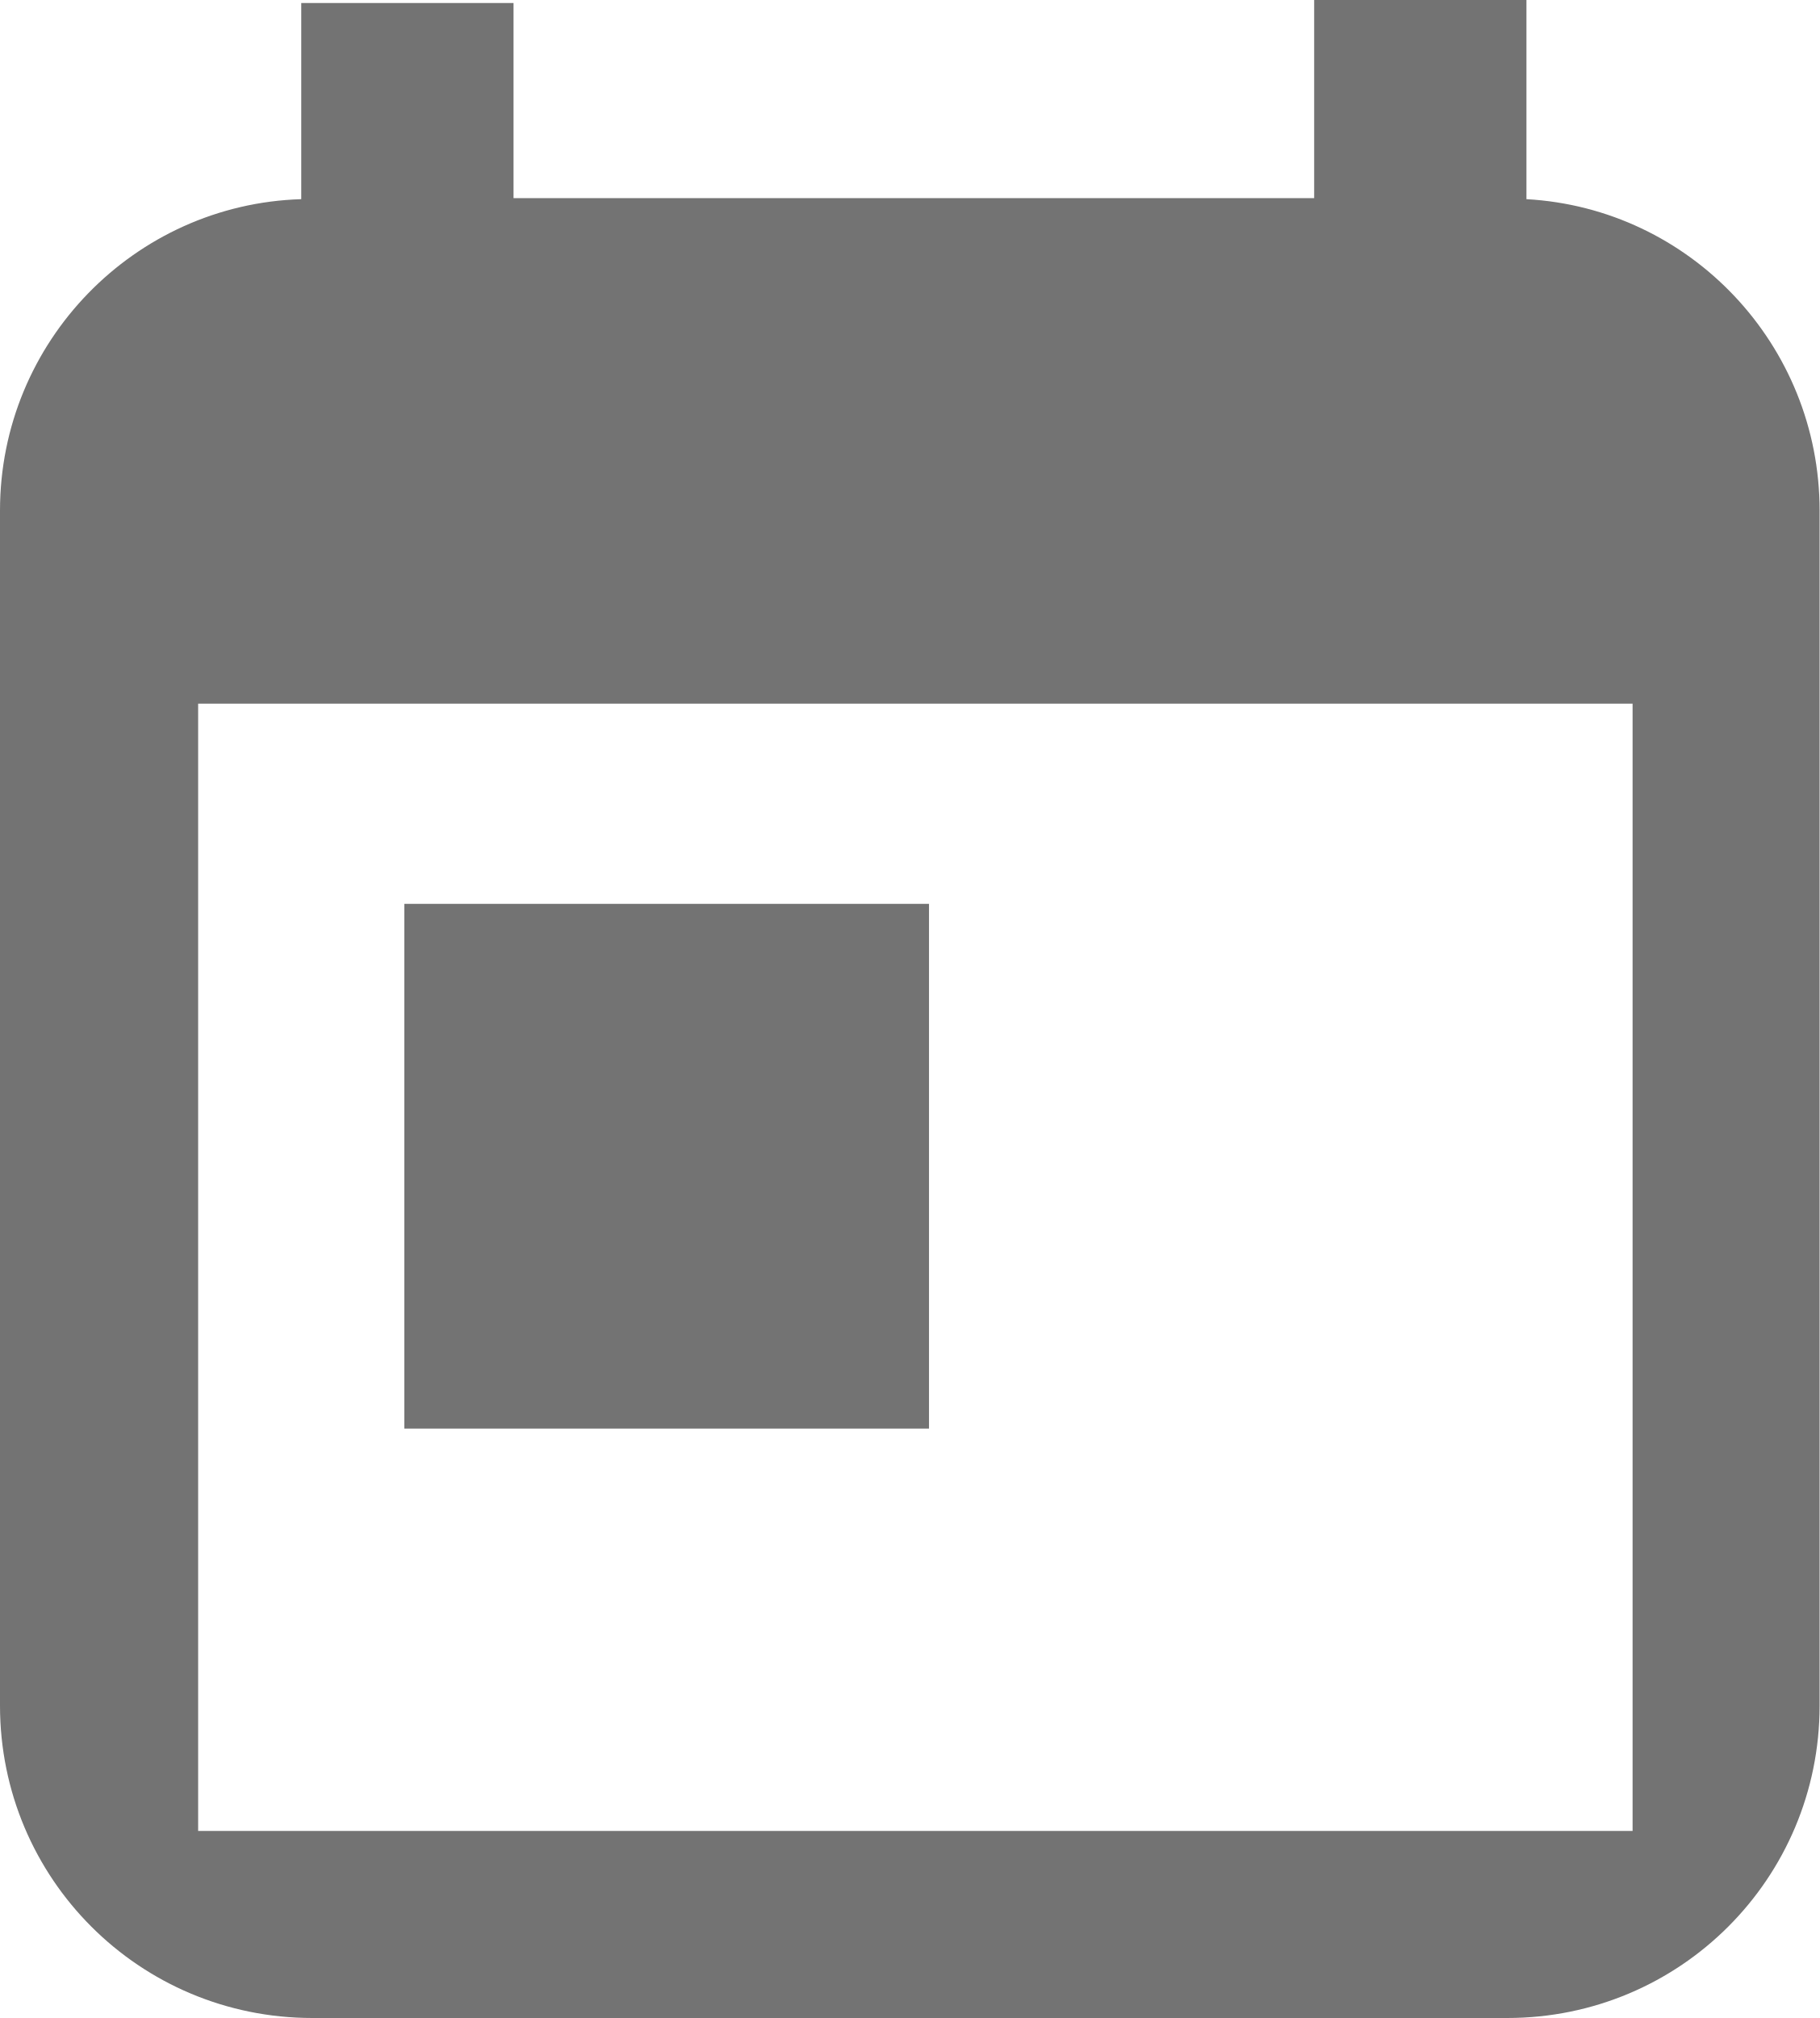
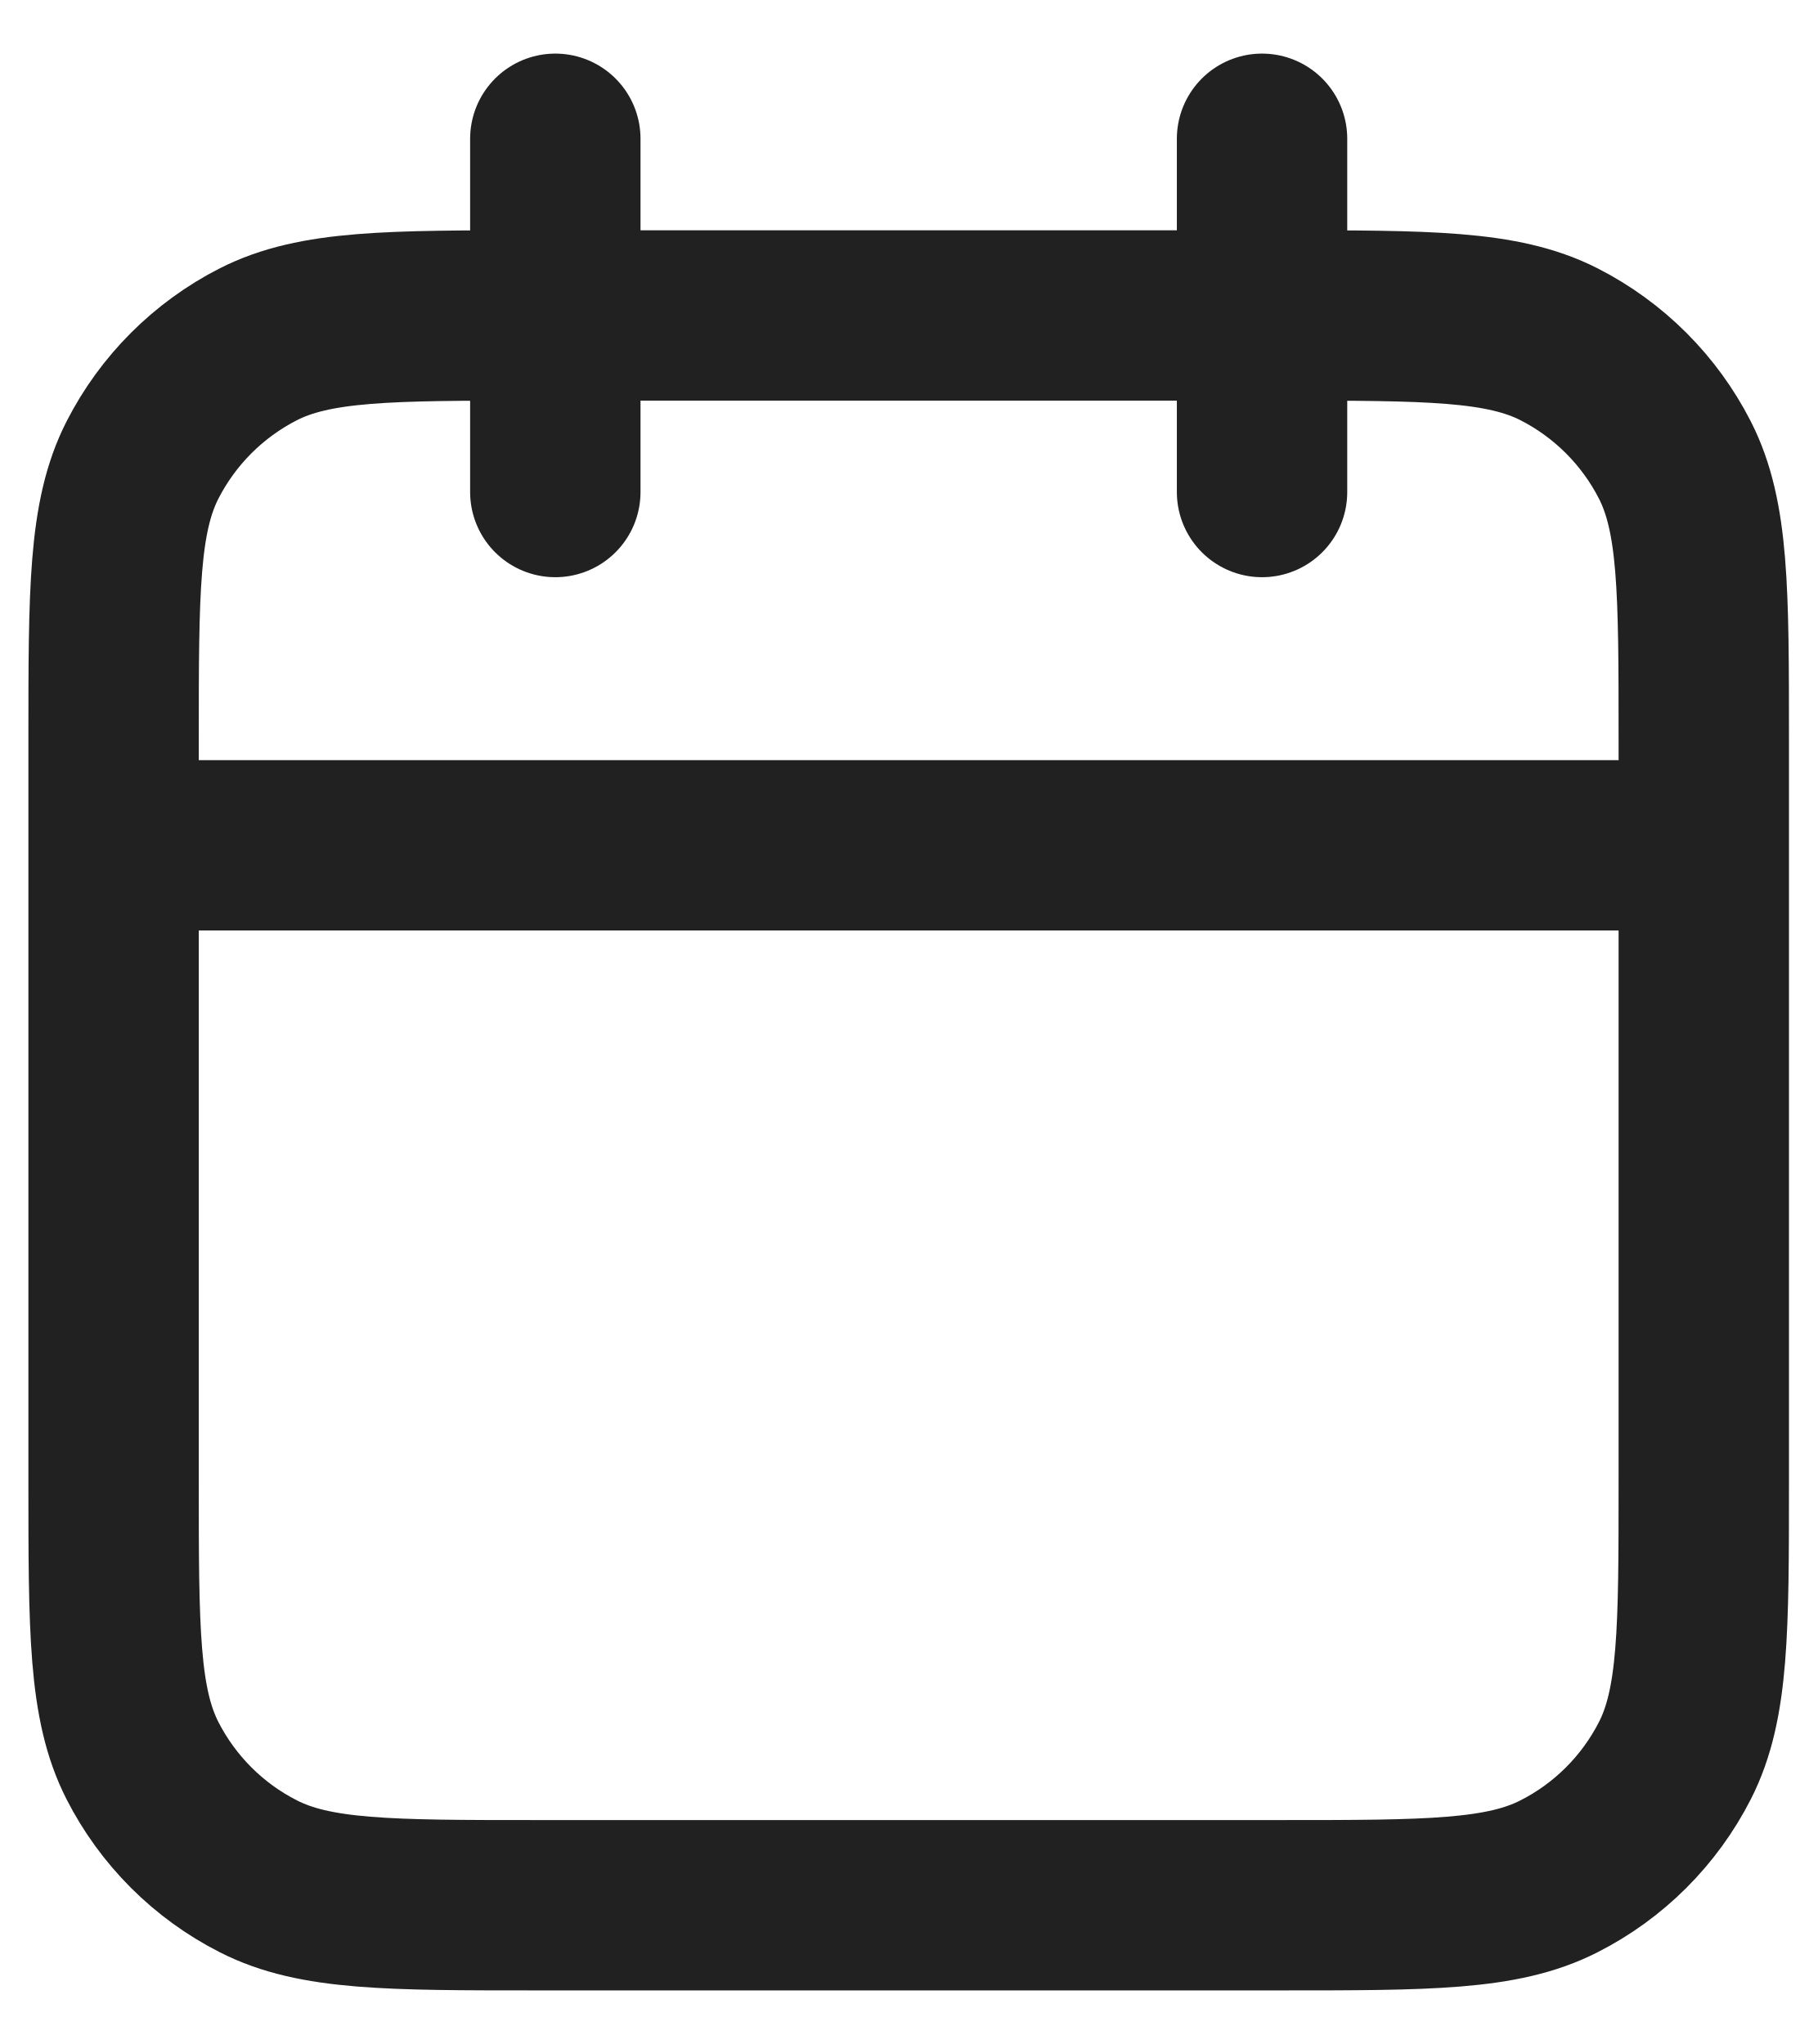
- <svg xmlns="http://www.w3.org/2000/svg" version="1.1" id="Layer_1" x="0px" y="0px" viewBox="0 0 18 19.96" style="enable-background:new 0 0 18 19.96;" xml:space="preserve">
-   <style type="text/css">
- 	.st0{fill:#737373;}
- </style>
-   <g>
-     <path class="st0" d="M15.1,1.97V0H13v1.96H5.08V0.03h-2.1v1.94C1.33,2.02,0,3.38,0,5.05v11.82c0,1.71,1.38,3.09,3.09,3.09h11.82   c1.71,0,3.09-1.38,3.09-3.09V5.05C18,3.41,16.72,2.06,15.1,1.97z M16.15,18.11H1.96V6.96h14.19V18.11z" />
-     <rect x="4" y="8.94" class="st0" width="5.19" height="5.19" />
-   </g>
+ <svg xmlns="http://www.w3.org/2000/svg" width="16" height="18" viewBox="0 0 16 18" fill="none">
+   <path d="M15 7.444H1M11.111 1.222V4.333M4.889 1.222V4.333M4.733 16.778H11.267C12.573 16.778 13.227 16.778 13.726 16.523C14.165 16.3 14.522 15.943 14.746 15.504C15 15.005 15 14.351 15 13.044V6.511C15 5.204 15 4.551 14.746 4.052C14.522 3.613 14.165 3.256 13.726 3.032C13.227 2.778 12.573 2.778 11.267 2.778H4.733C3.427 2.778 2.773 2.778 2.274 3.032C1.835 3.256 1.478 3.613 1.254 4.052C1 4.551 1 5.204 1 6.511V13.044C1 14.351 1 15.005 1.254 15.504C1.478 15.943 1.835 16.3 2.274 16.523C2.773 16.778 3.427 16.778 4.733 16.778Z" stroke="#212121" stroke-width="1.5" stroke-linecap="round" stroke-linejoin="round" />
</svg>
